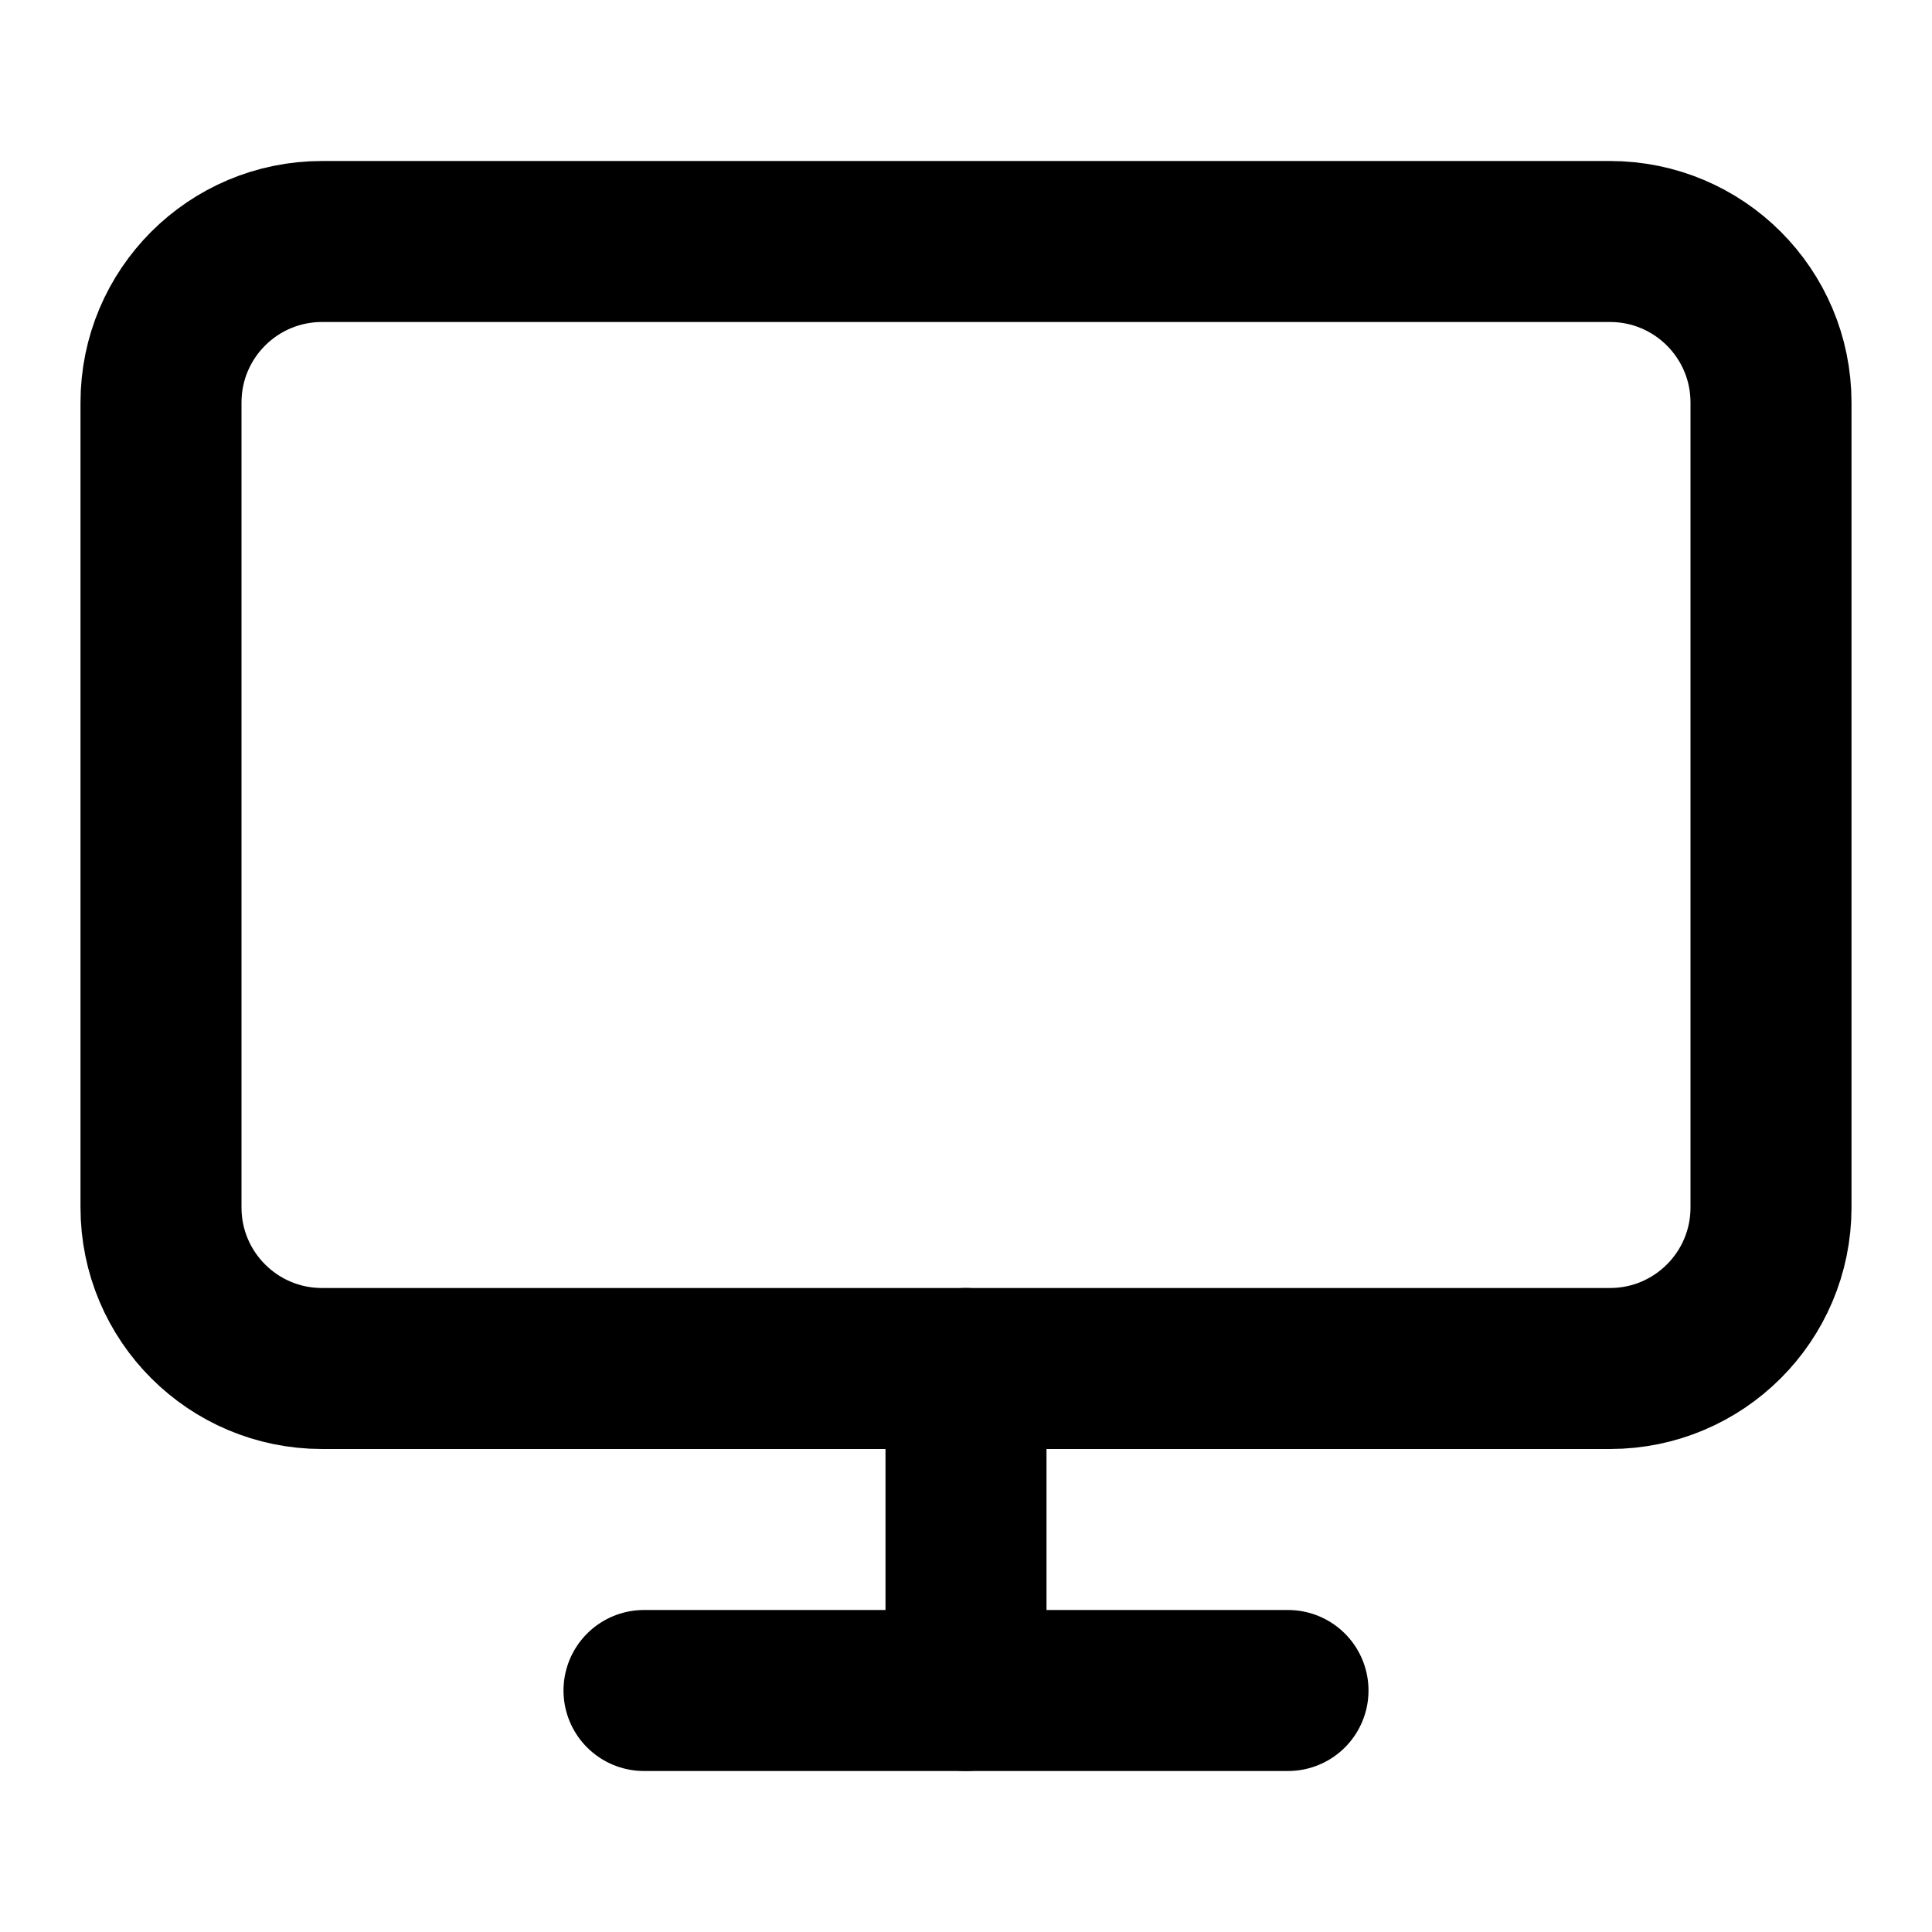
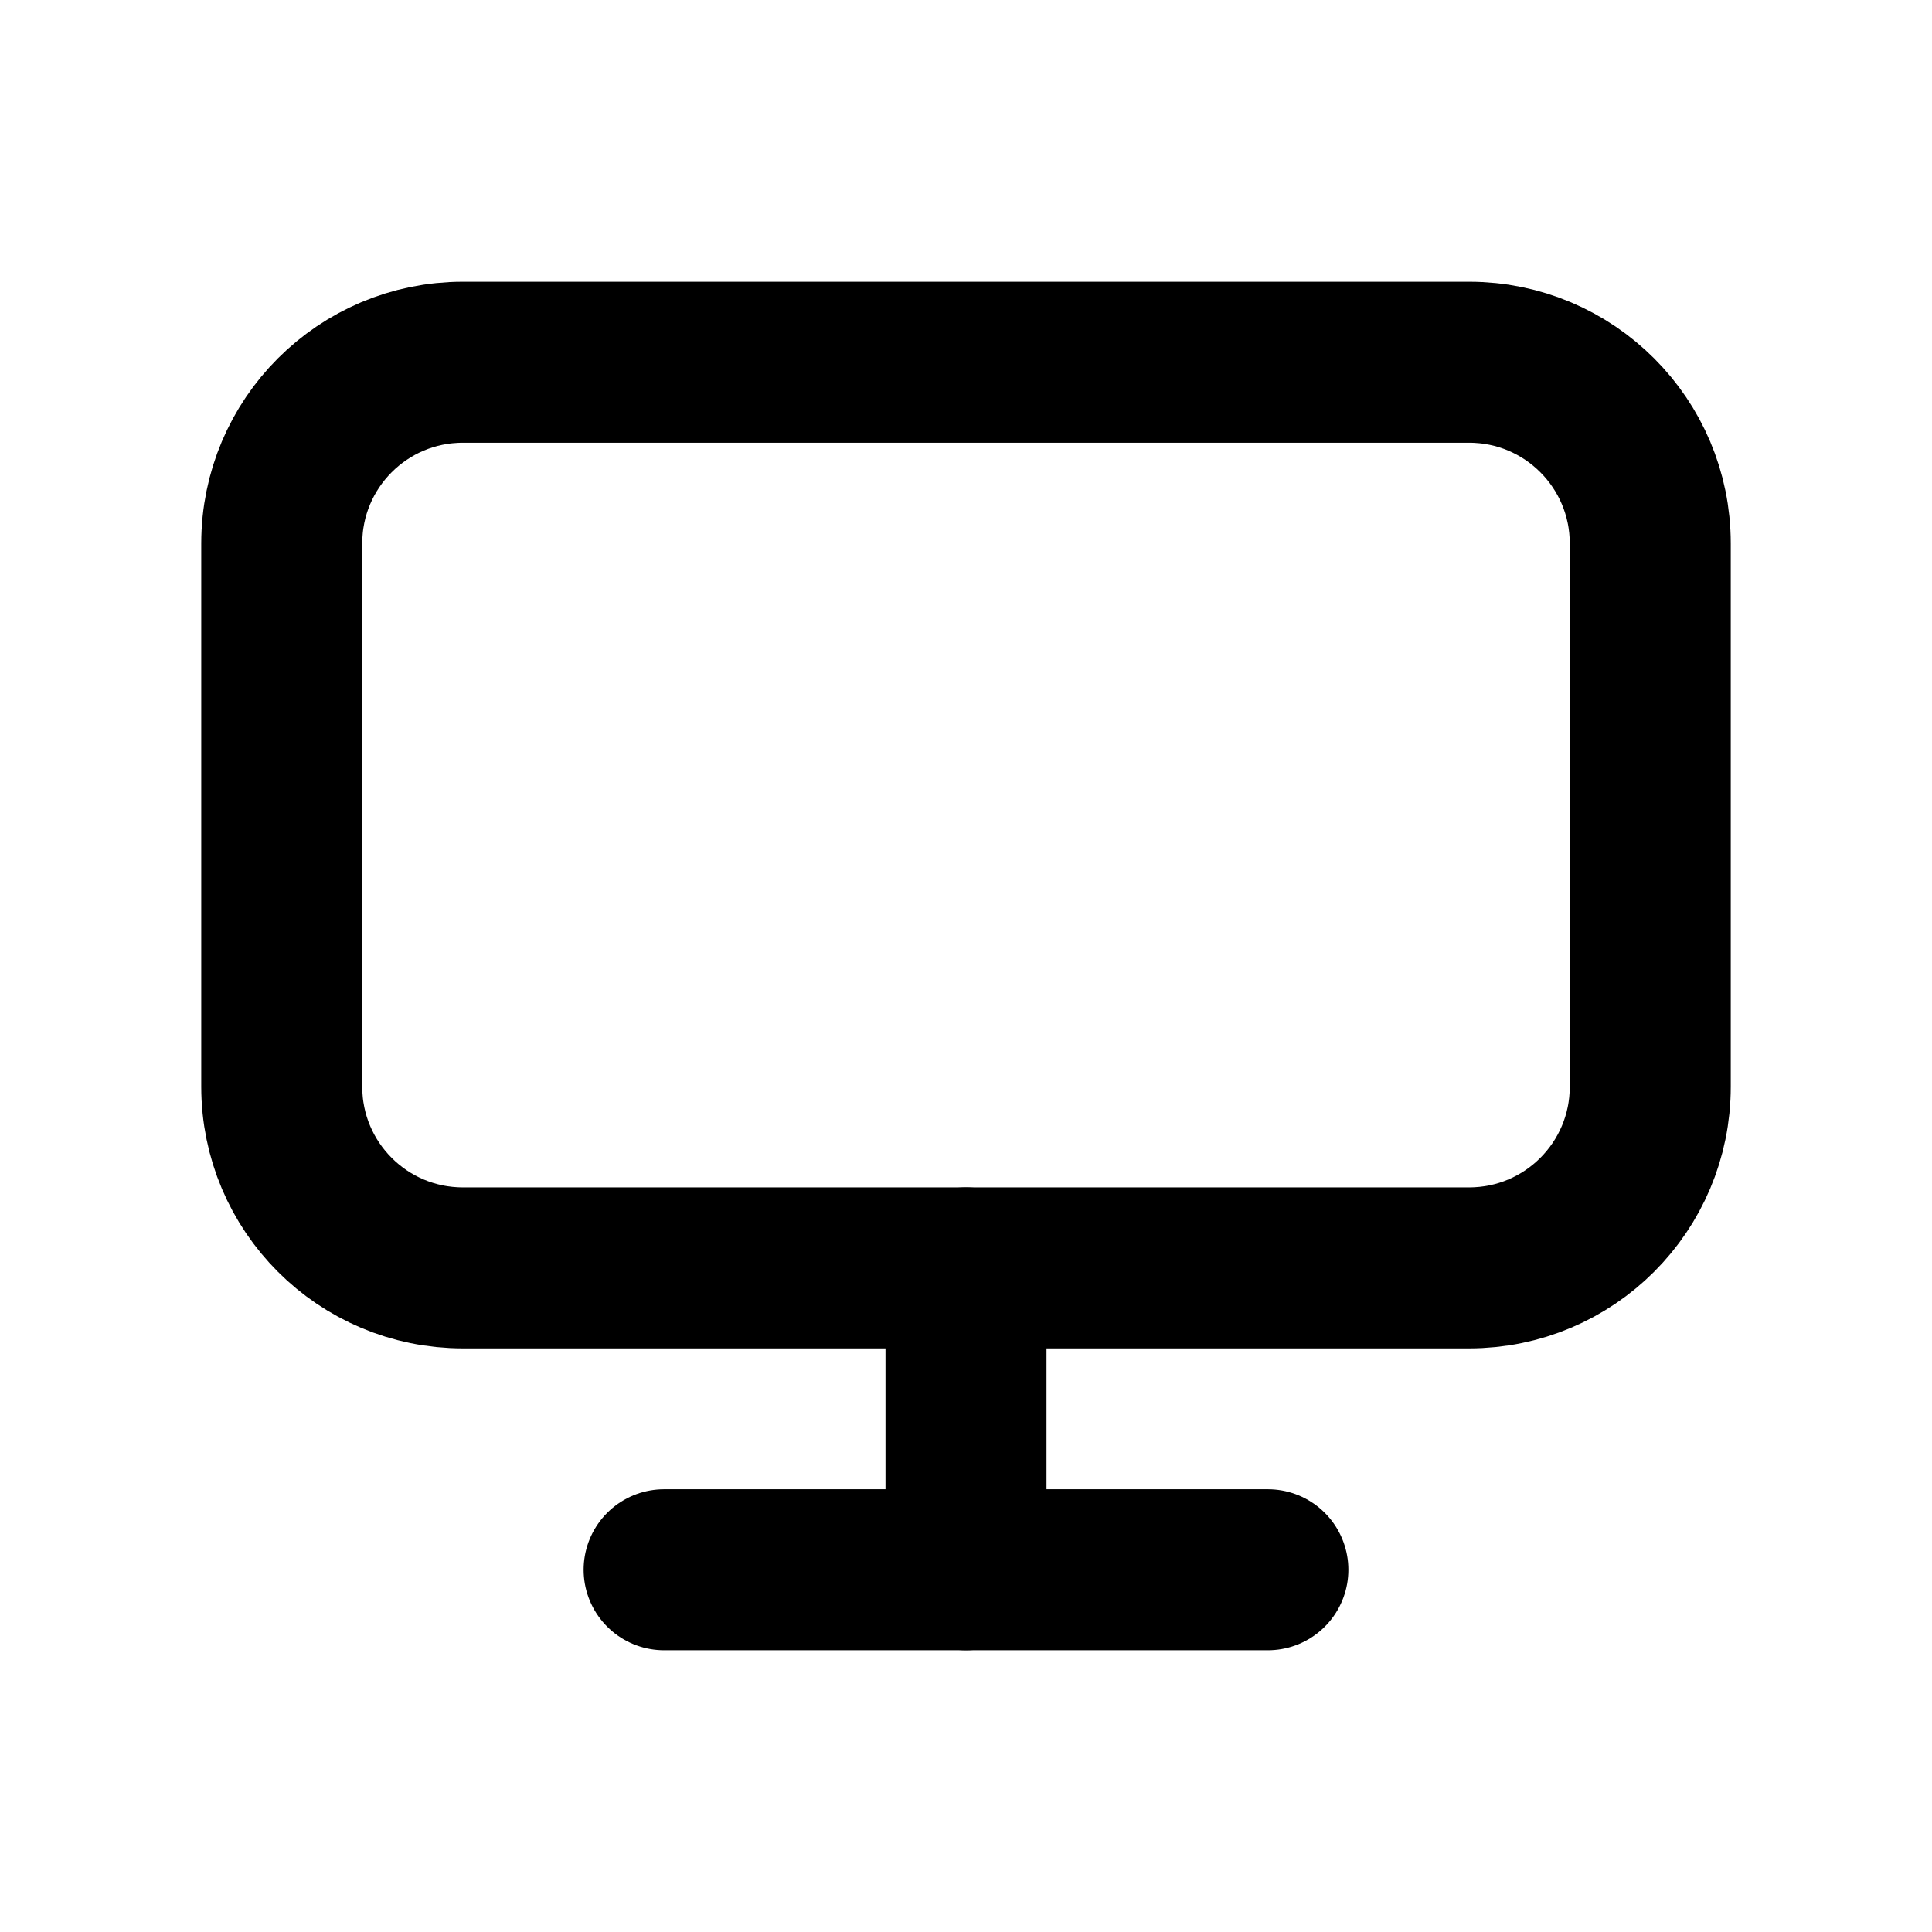
- <svg xmlns="http://www.w3.org/2000/svg" class="lucide lucide-monitor" width="24" height="24" viewBox="0 0 24 24" fill="none" stroke="currentColor" stroke-width="2" stroke-linecap="round" stroke-linejoin="round">
-   <rect width="20" height="14" x="2" y="3" rx="2" />
-   <line x1="8" x2="16" y1="21" y2="21" />
-   <line x1="12" x2="12" y1="17" y2="21" />
+ <svg xmlns="http://www.w3.org/2000/svg" width="24" height="24" viewBox="0 0 24 24" fill="none" stroke="currentColor" stroke-width="2" stroke-linecap="round" stroke-linejoin="round">
+   <rect x="3.5" y="4.5" width="17" height="11.25" rx="2.25" />
+   <path d="M 12 15.75 V 19.5" />
+   <path d="M 8.25 19.5 H 15.75" />
</svg>
